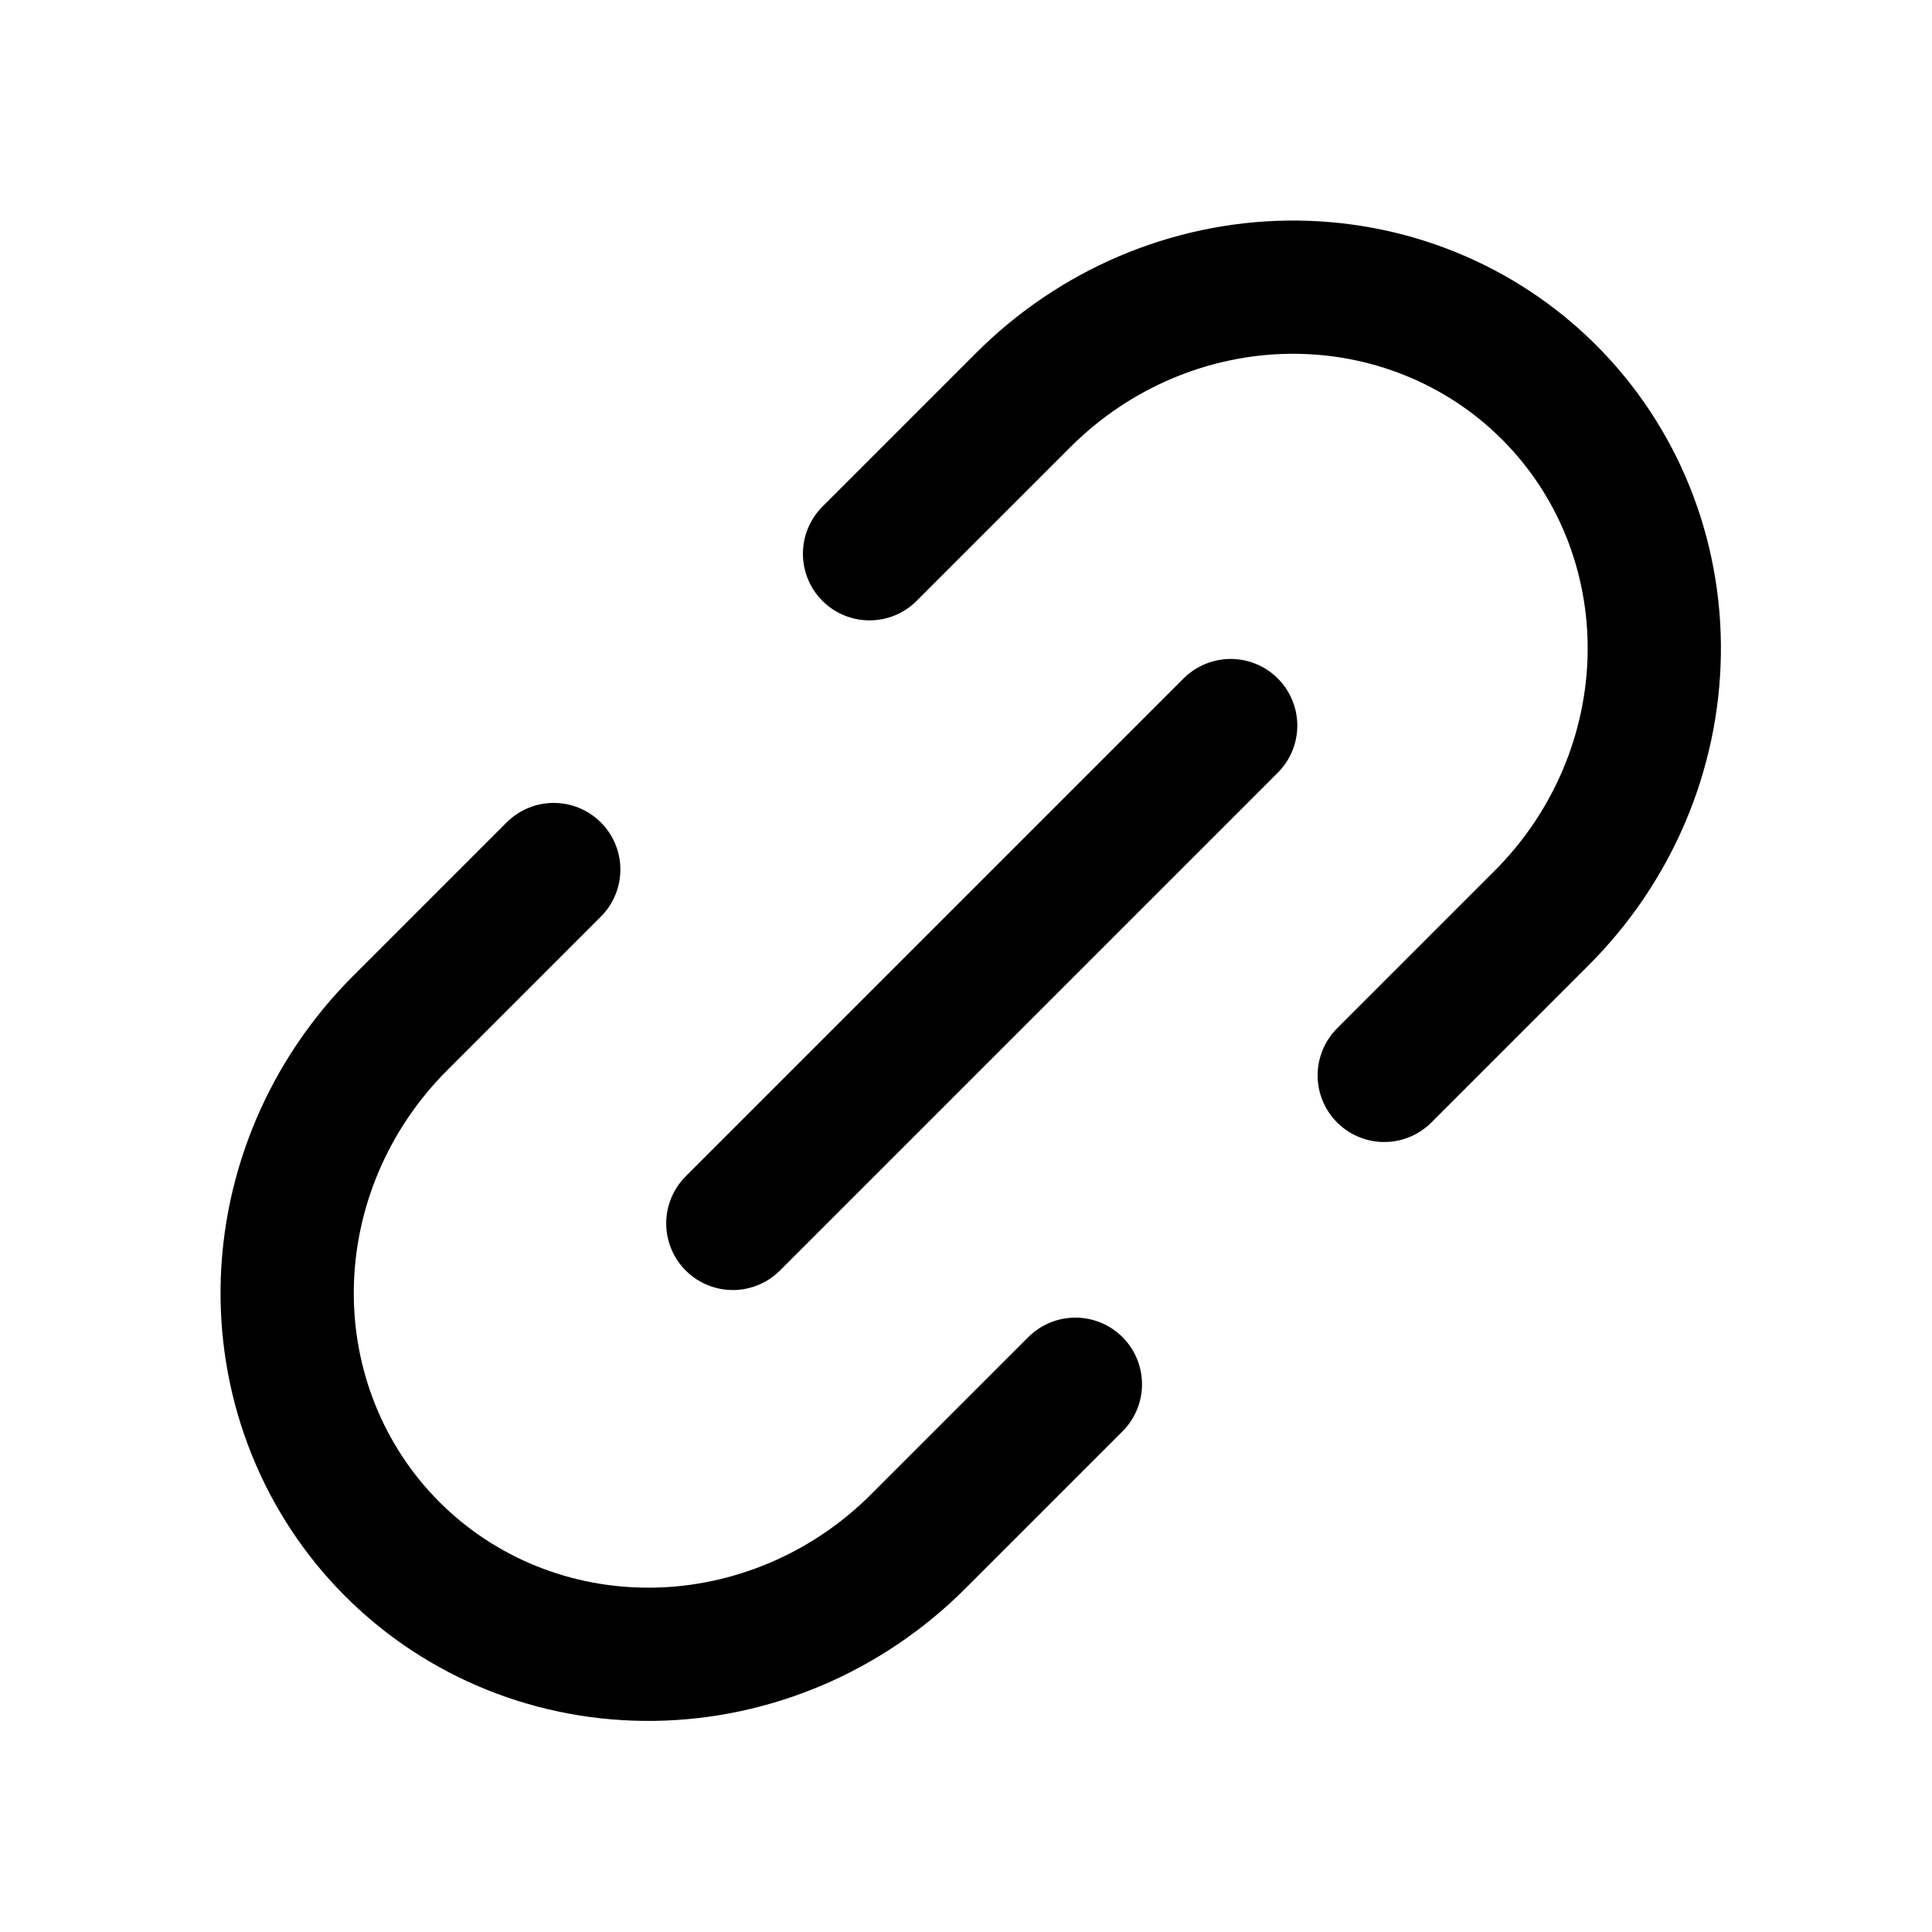
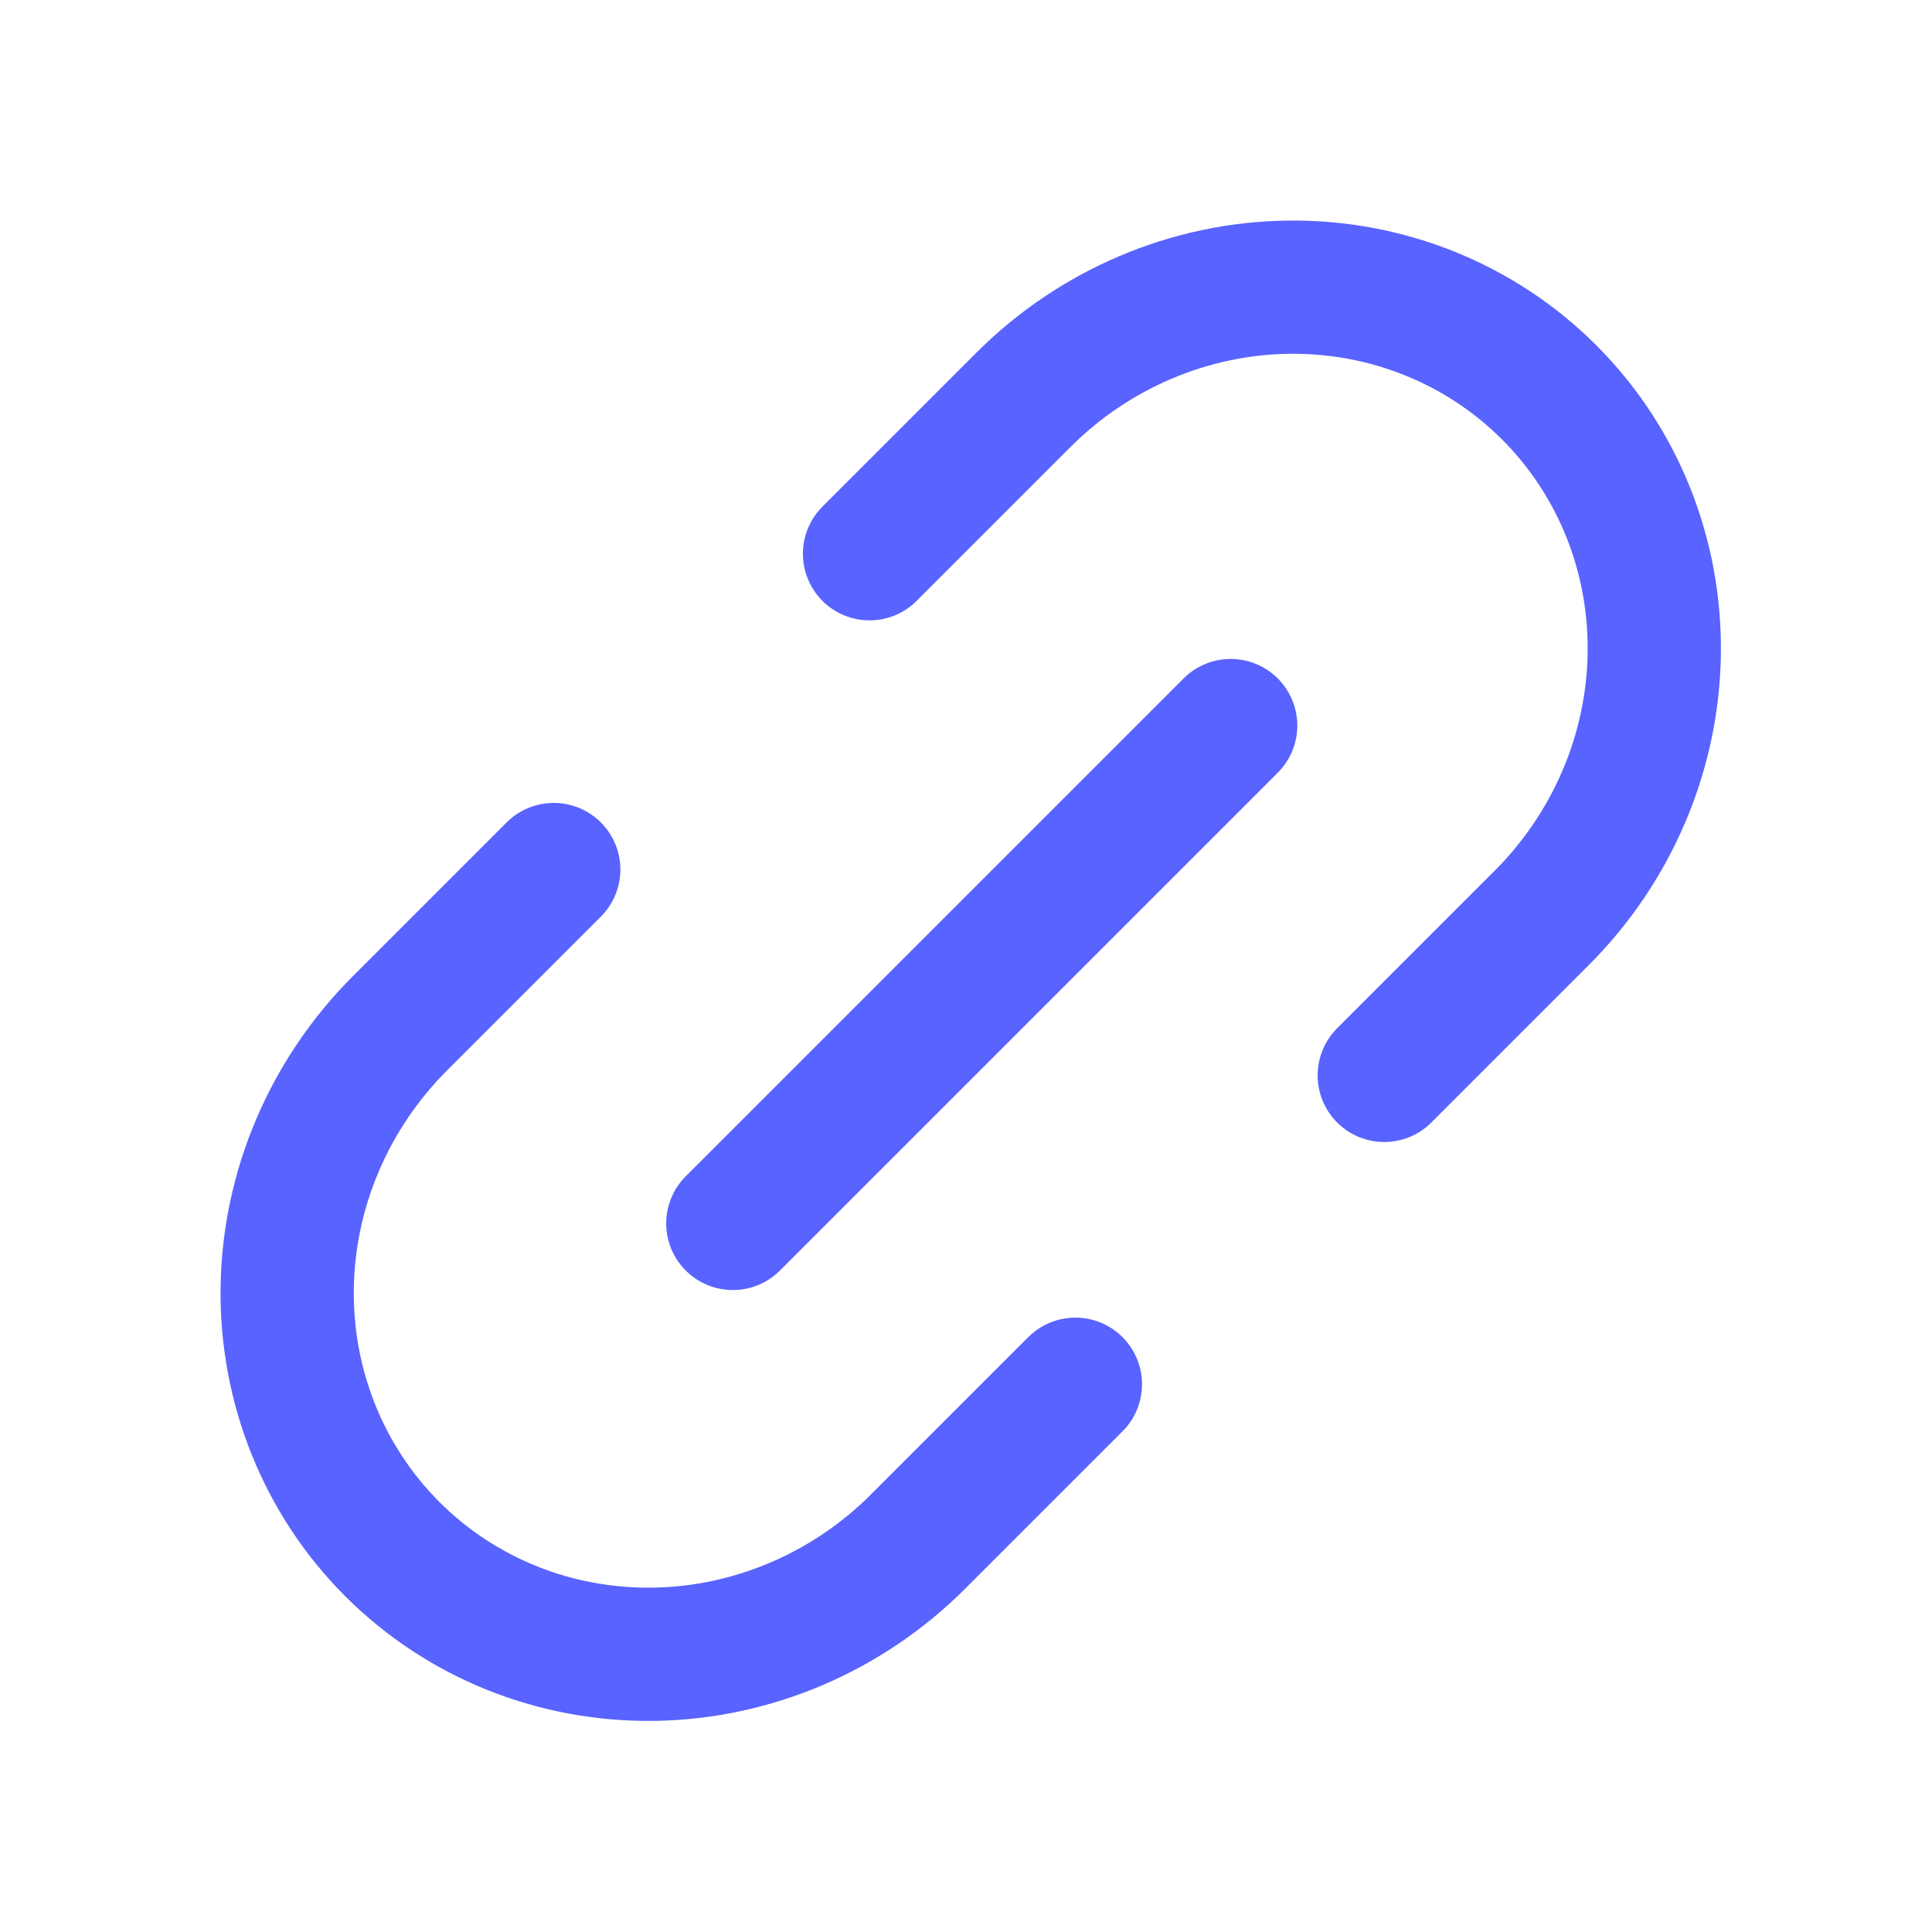
<svg xmlns="http://www.w3.org/2000/svg" width="29" height="29" viewBox="0 0 29 29" fill="none">
-   <path d="M16.142 20.778L13.78 23.14C12.719 24.201 11.291 24.81 9.811 24.831C8.331 24.852 6.921 24.285 5.889 23.253C4.858 22.222 4.29 20.811 4.311 19.331C4.332 17.851 4.941 16.423 6.002 15.362L8.312 13.052" stroke="black" stroke-width="2" stroke-linecap="round" stroke-linejoin="round" />
-   <path d="M13.052 8.312L15.362 6.002C16.423 4.941 17.851 4.332 19.331 4.311C20.811 4.29 22.222 4.858 23.253 5.889C24.285 6.921 24.852 8.331 24.831 9.811C24.81 11.291 24.202 12.719 23.14 13.78L20.778 16.142" stroke="black" stroke-width="2" stroke-linecap="round" stroke-linejoin="round" />
-   <path d="M11 18.364L18.473 10.891" stroke="black" stroke-width="2" stroke-linecap="round" stroke-linejoin="round" />
+   <path d="M16.142 20.778L13.78 23.14C12.719 24.201 11.291 24.81 9.811 24.831C8.331 24.852 6.921 24.285 5.889 23.253C4.858 22.222 4.29 20.811 4.311 19.331C4.332 17.851 4.941 16.423 6.002 15.362L8.312 13.052" stroke="#5963FF" stroke-width="2" stroke-linecap="round" stroke-linejoin="round" />
+   <path d="M13.052 8.312L15.362 6.002C16.423 4.941 17.851 4.332 19.331 4.311C20.811 4.29 22.222 4.858 23.253 5.889C24.285 6.921 24.852 8.331 24.831 9.811C24.81 11.291 24.202 12.719 23.14 13.78L20.778 16.142" stroke="#5963FF" stroke-width="2" stroke-linecap="round" stroke-linejoin="round" />
+   <path d="M11 18.364L18.473 10.891" stroke="#5963FF" stroke-width="2" stroke-linecap="round" stroke-linejoin="round" />
</svg>
